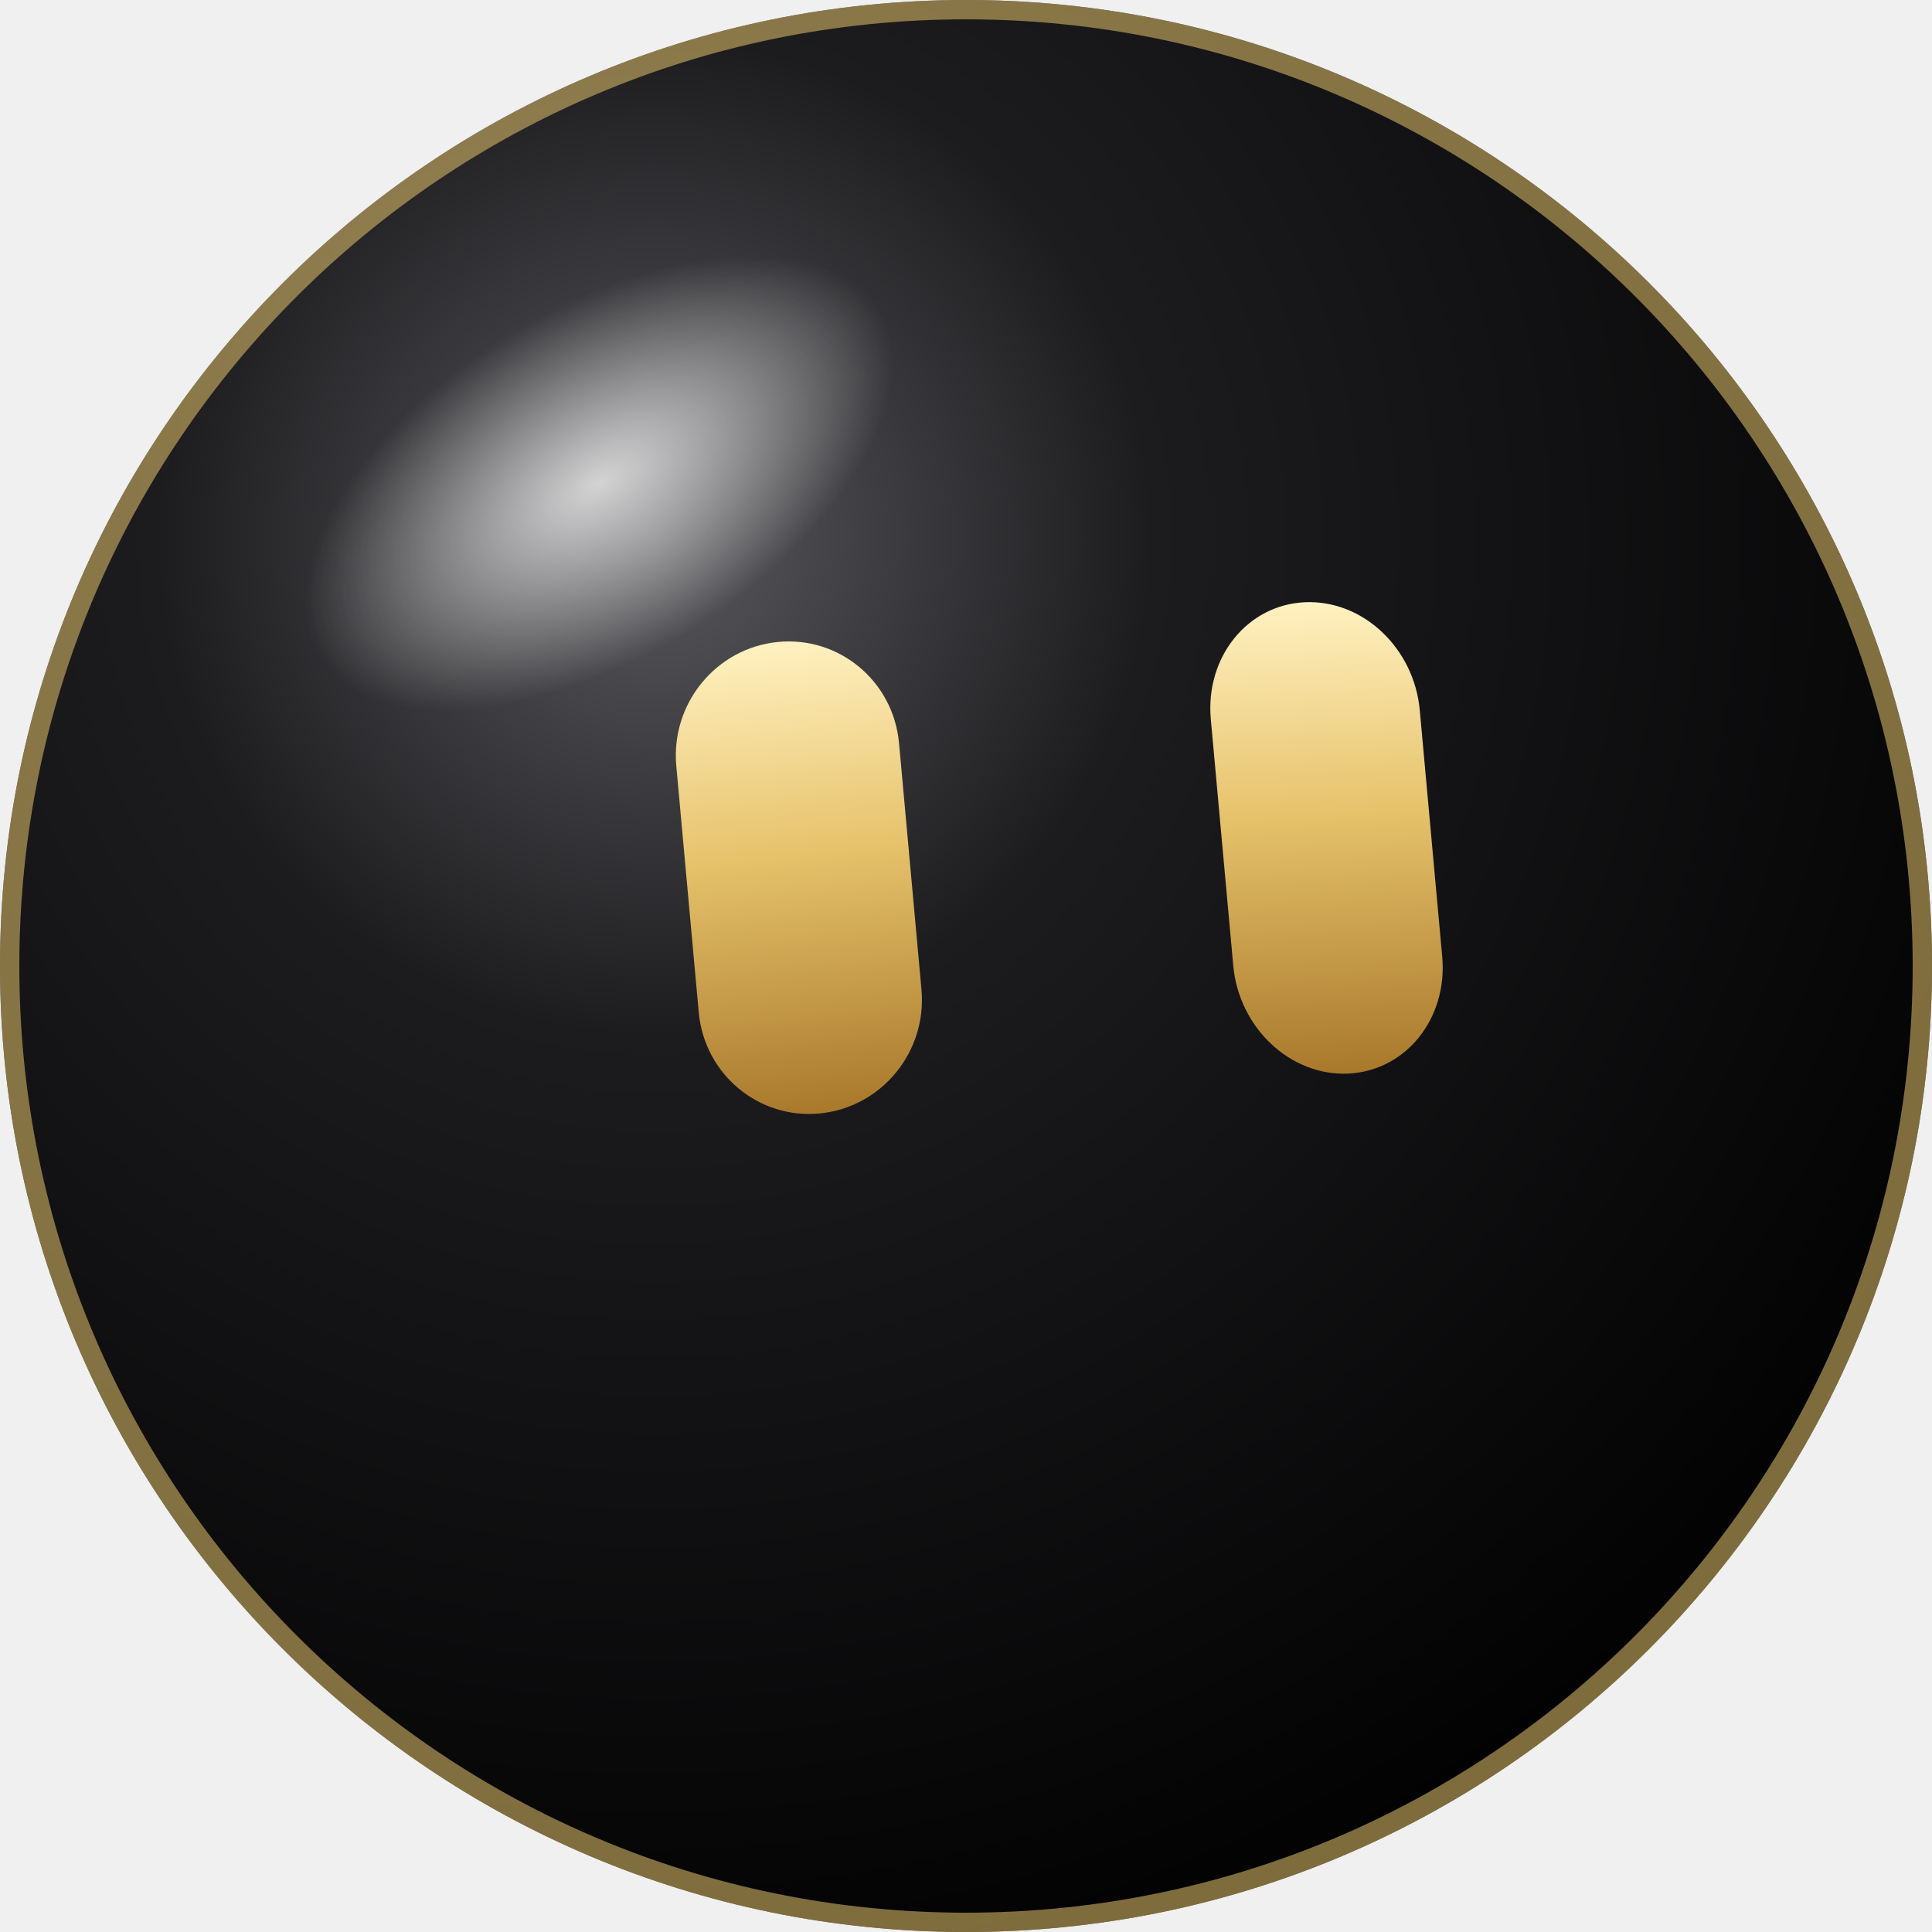
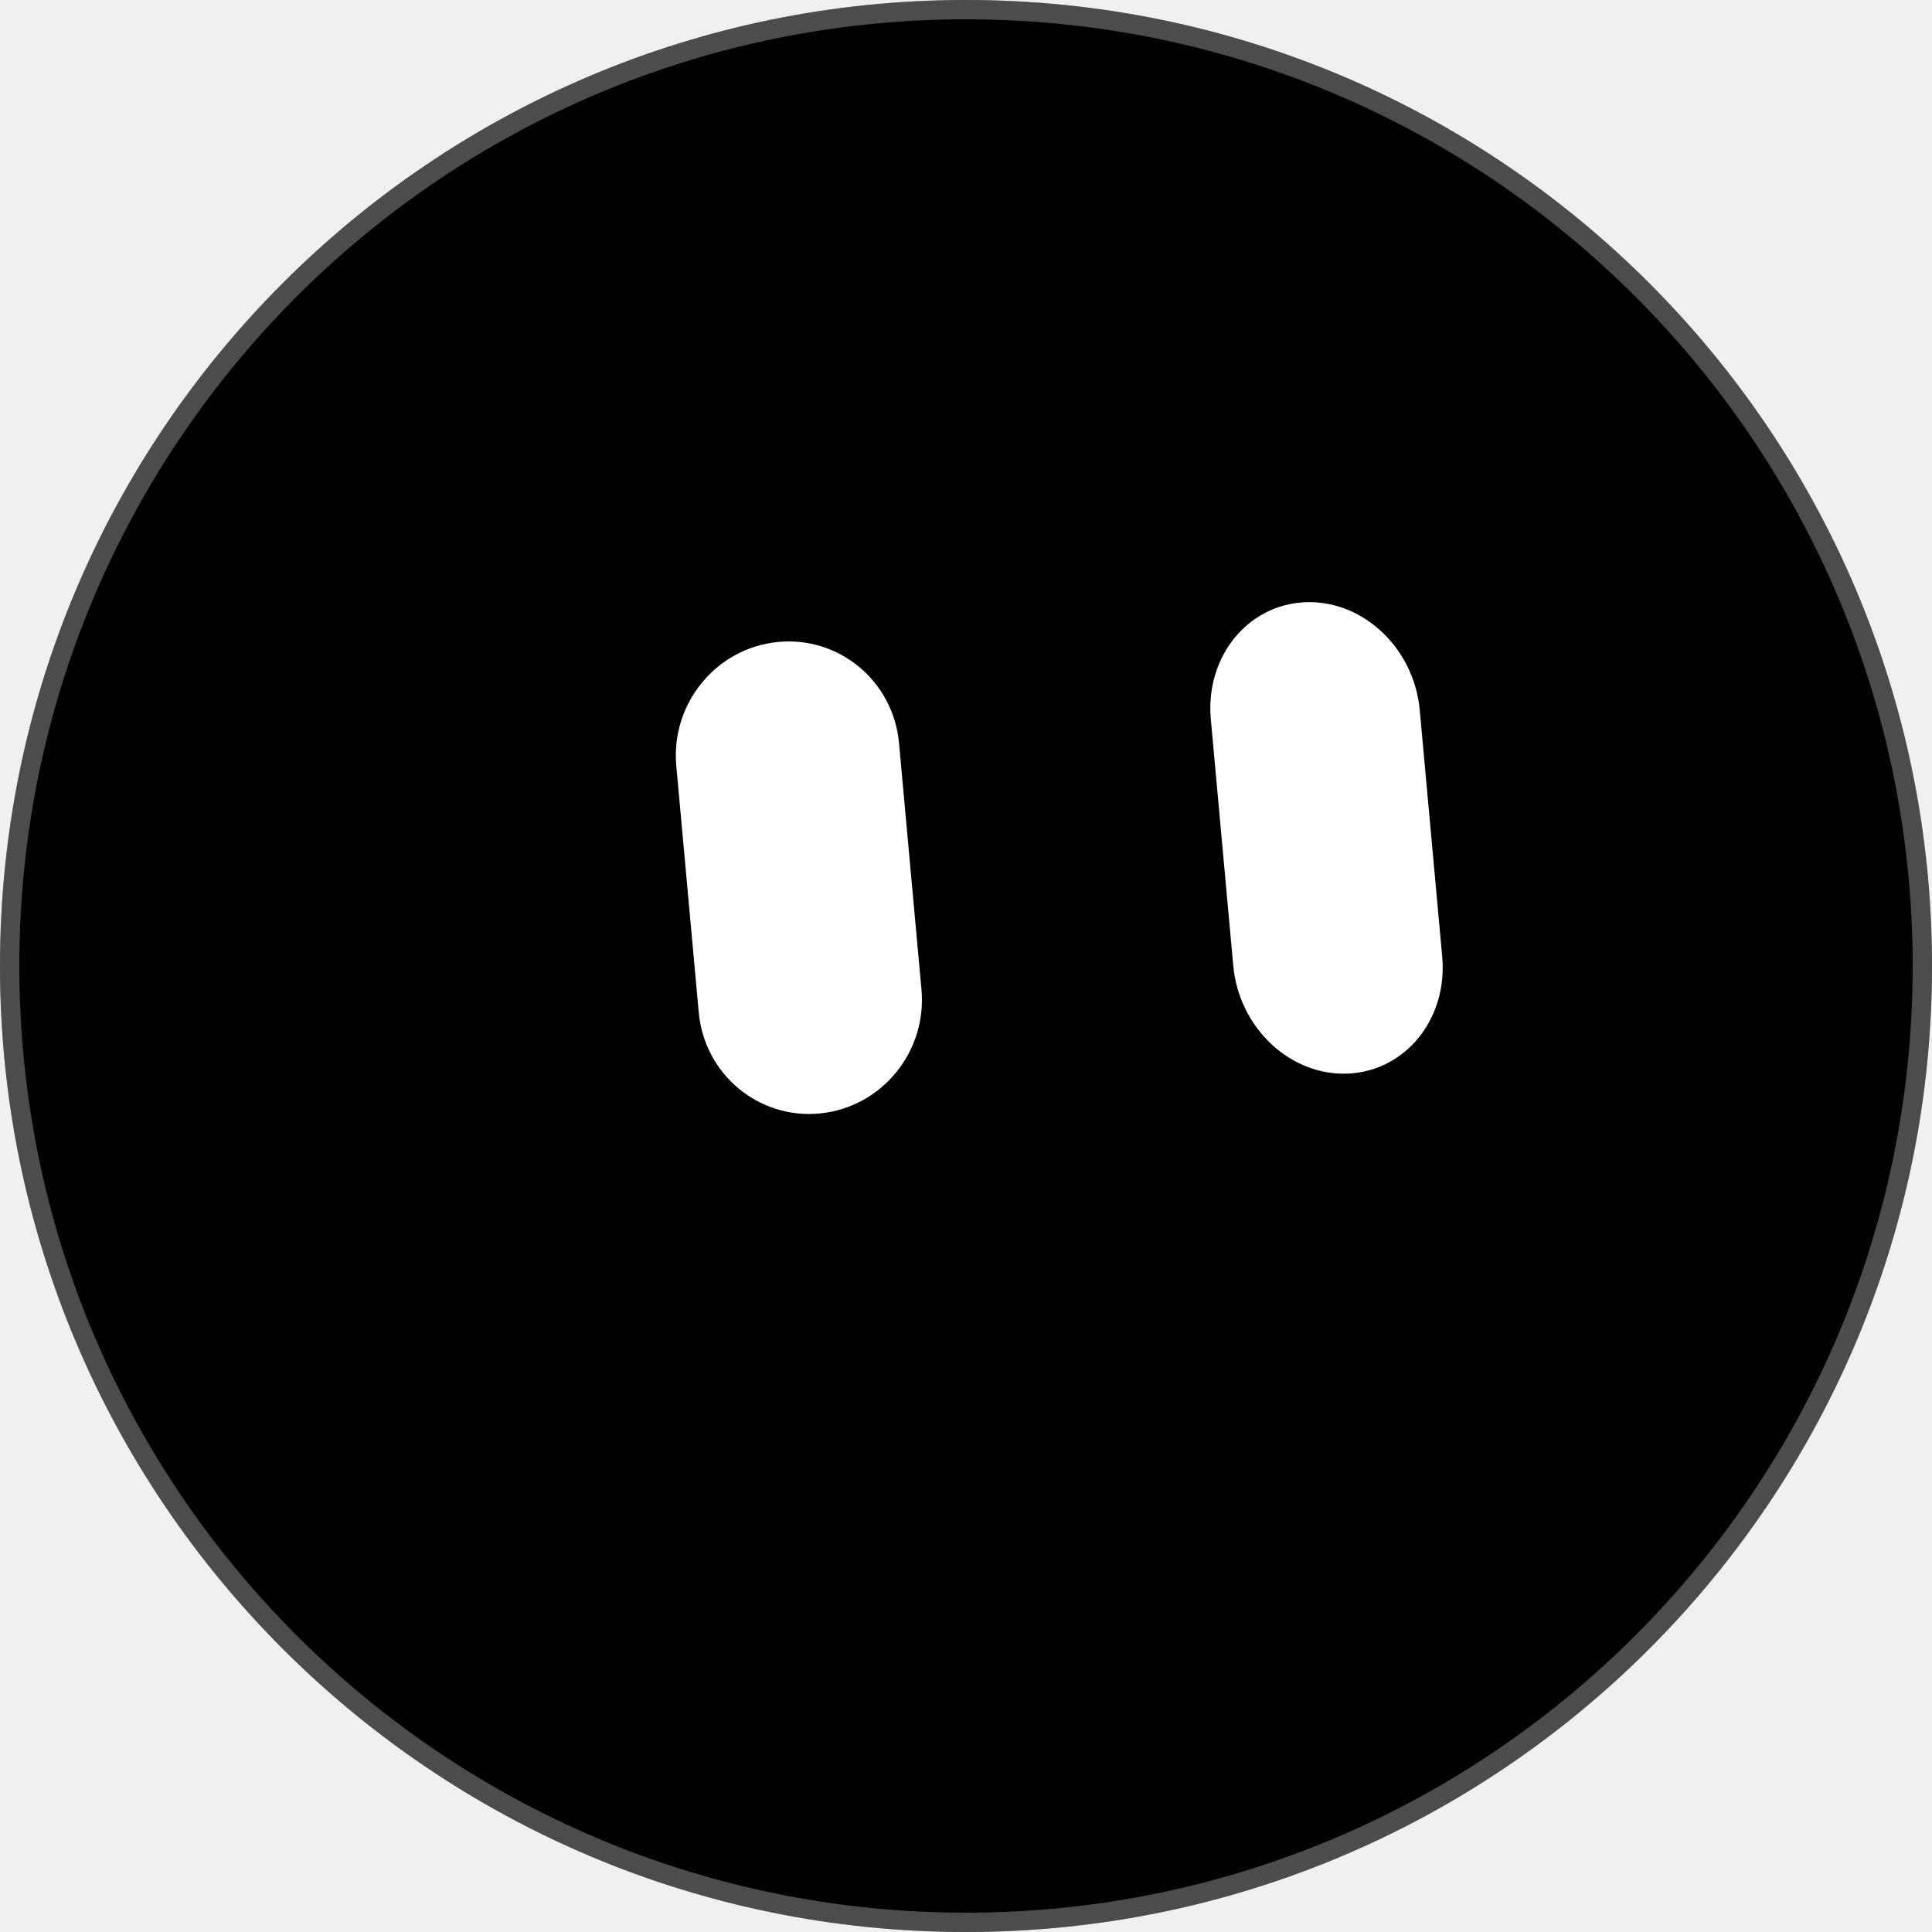
<svg xmlns="http://www.w3.org/2000/svg" viewBox="-100 -100 200 200">
  <defs>
    <radialGradient id="mark-obsidian" cx="0.34" cy="0.28" r="0.8">
-       <stop offset="0" stop-color="#5a5a5e" />
-       <stop offset="0.32" stop-color="#1c1c1f" />
+       <stop offset="0" stop-color="#000000" />
+       <stop offset="0.32" stop-color="#000000" />
      <stop offset="1" stop-color="#000000" />
    </radialGradient>
    <linearGradient id="mark-gold" x1="0" y1="0" x2="0" y2="1">
-       <stop offset="0" stop-color="#fff1c1" />
-       <stop offset="0.45" stop-color="#e6c26b" />
-       <stop offset="1" stop-color="#a8782b" />
+       <stop offset="0" stop-color="#ffffff" />
+       <stop offset="0.45" stop-color="#ffffff" />
+       <stop offset="1" stop-color="#ffffff" />
    </linearGradient>
    <radialGradient id="mark-shine" cx="0.5" cy="0.5" r="0.5">
-       <stop offset="0" stop-color="#fff" stop-opacity="0.75" />
+       <stop offset="0" stop-color="#fff" stop-opacity="0" />
      <stop offset="1" stop-color="#fff" stop-opacity="0" />
    </radialGradient>
  </defs>
  <circle r="100" fill="url(#mark-obsidian)" />
  <path d="M-10.5 -11.5a10.5 10.5 0 0 1 21 0v23a10.5 10.5 0 0 1 -21 0z" transform="matrix(1.098 -0.112 0.101 1.109 -17.3 -9.14)" fill="url(#mark-gold)" />
  <path d="M-10.5 -11.5a10.5 10.5 0 0 1 21 0v23a10.5 10.5 0 0 1 -21 0z" transform="matrix(1.030 -0.045 0.101 1.109 37.32 -13.26)" fill="url(#mark-gold)" />
  <ellipse cx="-38" cy="-50" rx="34" ry="18" transform="rotate(-32 -38 -50)" fill="url(#mark-shine)" />
-   <circle r="99.0" fill="none" stroke="#e6c26b" stroke-opacity="0.55" stroke-width="2.0" />
+   <circle r="99.0" fill="none" stroke="#ffffff" stroke-opacity="0.3" stroke-width="2.0" />
</svg>
